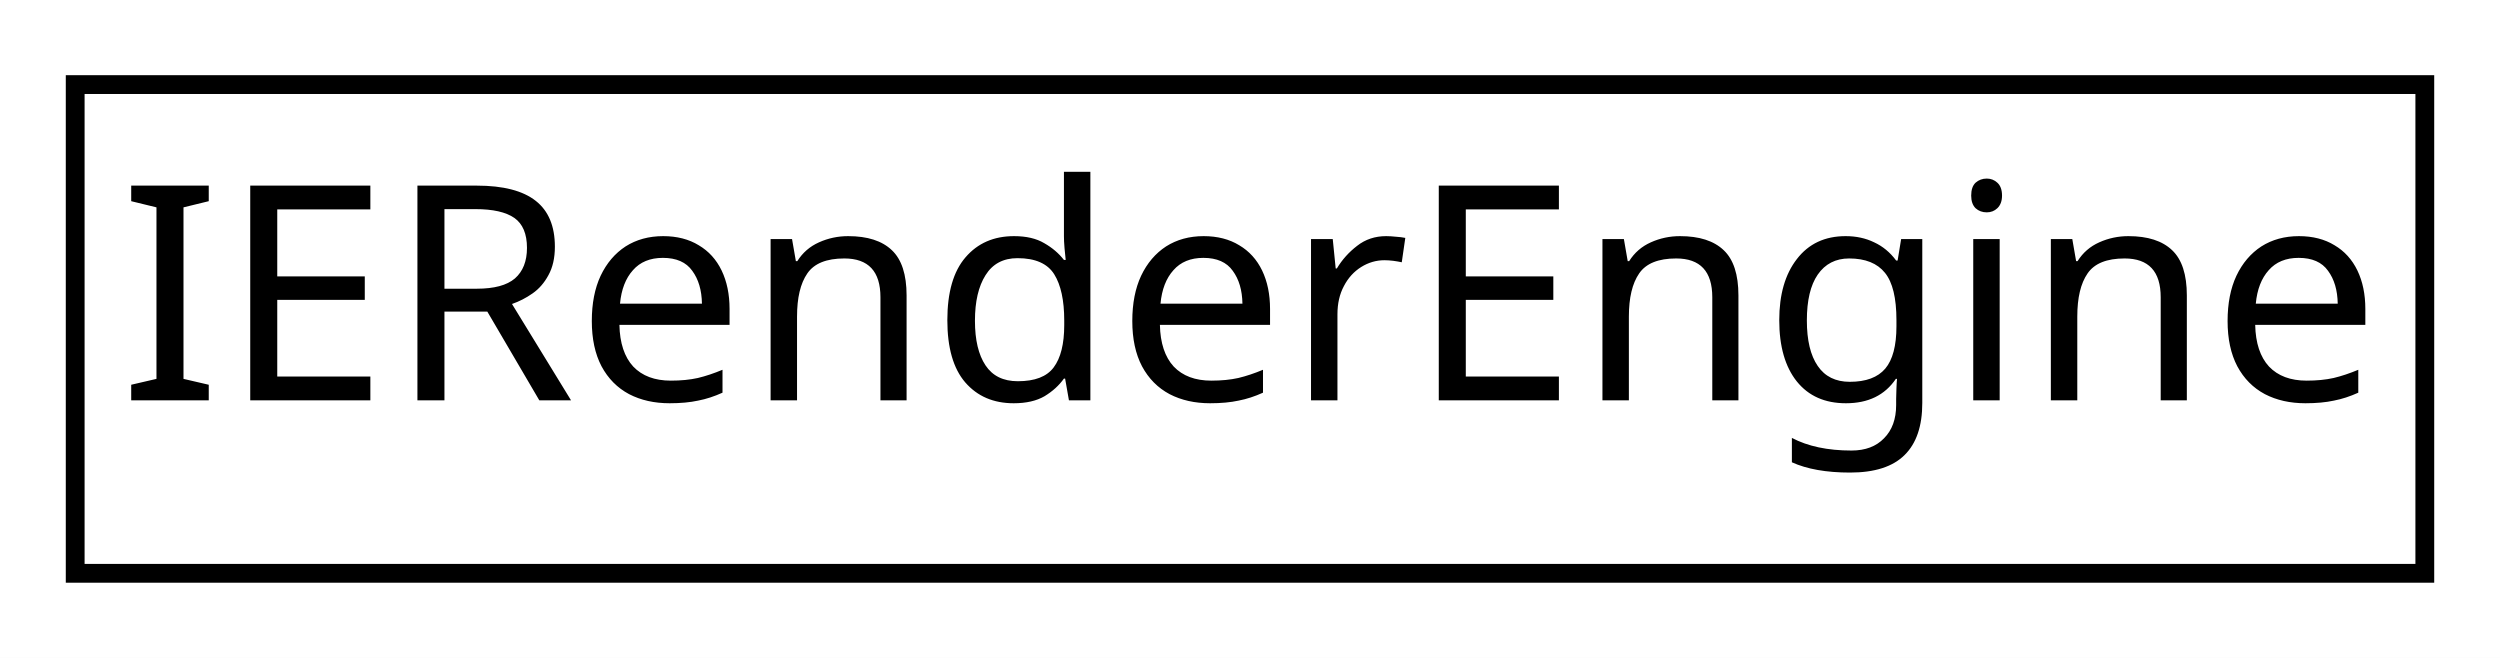
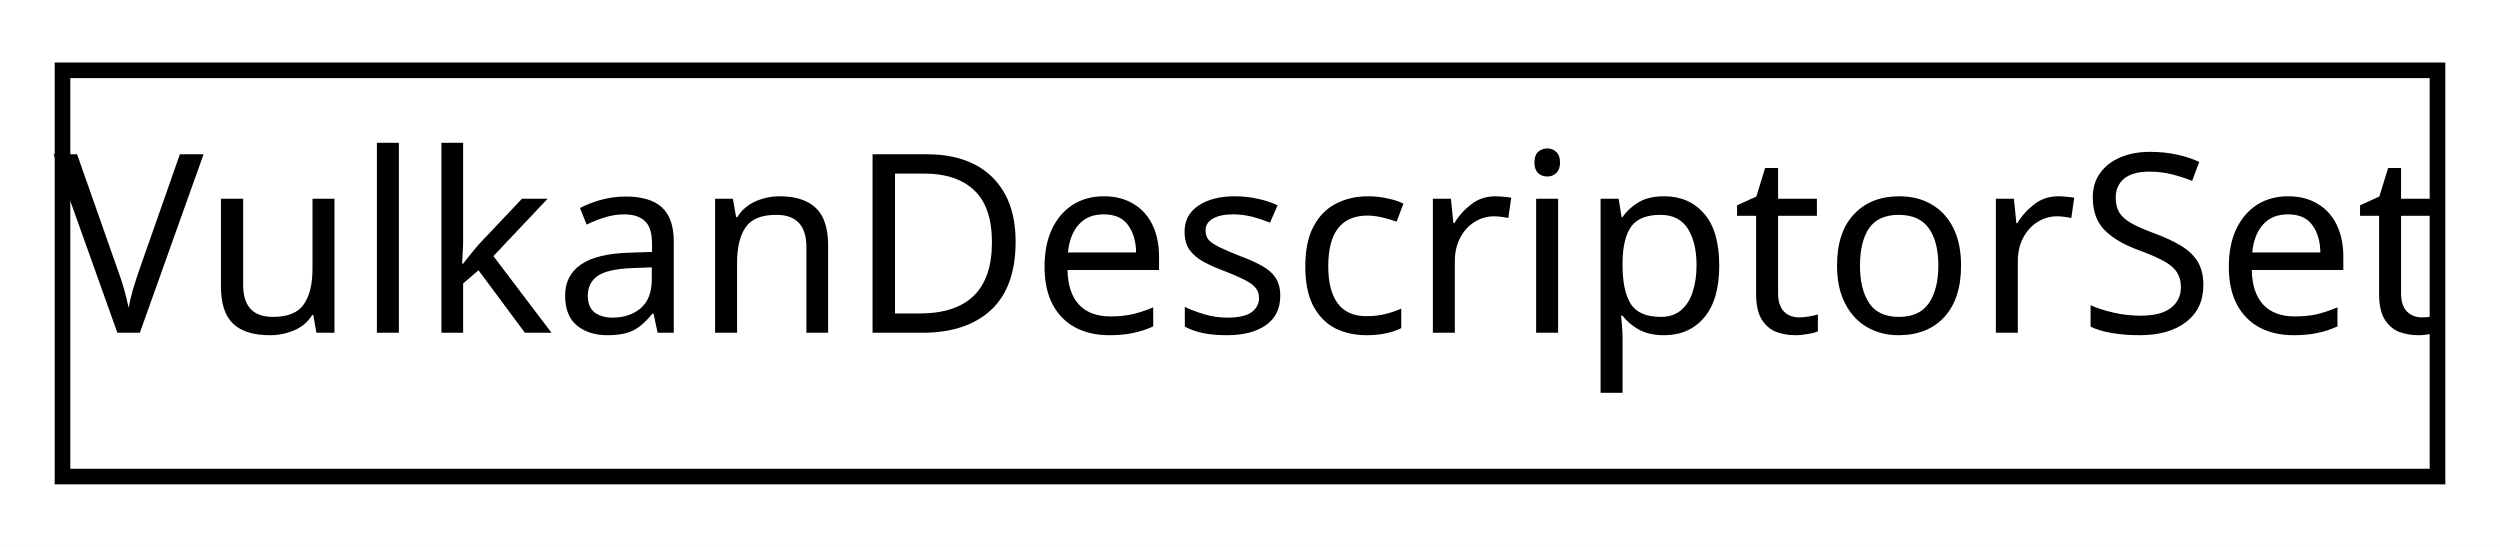
- <svg xmlns="http://www.w3.org/2000/svg" xmlns:xlink="http://www.w3.org/1999/xlink" width="133pt" height="35pt" viewBox="0.00 0.00 133.00 35.00">
+ <svg xmlns="http://www.w3.org/2000/svg" xmlns:xlink="http://www.w3.org/1999/xlink" width="160pt" height="35pt" viewBox="0.00 0.00 160.00 35.00">
  <g id="graph0" class="graph" transform="scale(1 1) rotate(0) translate(4 31)">
-     <polygon fill="white" stroke="transparent" points="-4,4 -4,-31 129,-31 129,4 -4,4" />
+     <polygon fill="white" stroke="transparent" points="-4,4 -4,-31 156,-31 156,4 -4,4" />
    <g id="node1" class="node">
      <g id="a_node1">
-         <a xlink:href="class_i_e_render_engine.html" target="_top" xlink:title=" ">
-           <polygon fill="white" stroke="black" points="0,-0.5 0,-26.5 125,-26.5 125,-0.5 0,-0.5" />
-           <text text-anchor="middle" x="62.5" y="-9.7" font-family="Source Sans Pro" font-size="16.00">IERenderEngine</text>
+         <a xlink:href="class_vulkan_descriptor_set.html" target="_top" xlink:title=" ">
+           <polygon fill="white" stroke="black" points="0,-0.5 0,-26.5 152,-26.5 152,-0.5 0,-0.5" />
+           <text text-anchor="middle" x="76" y="-9.7" font-family="Source Sans Pro" font-size="16.00">VulkanDescriptorSet</text>
        </a>
      </g>
    </g>
  </g>
</svg>
